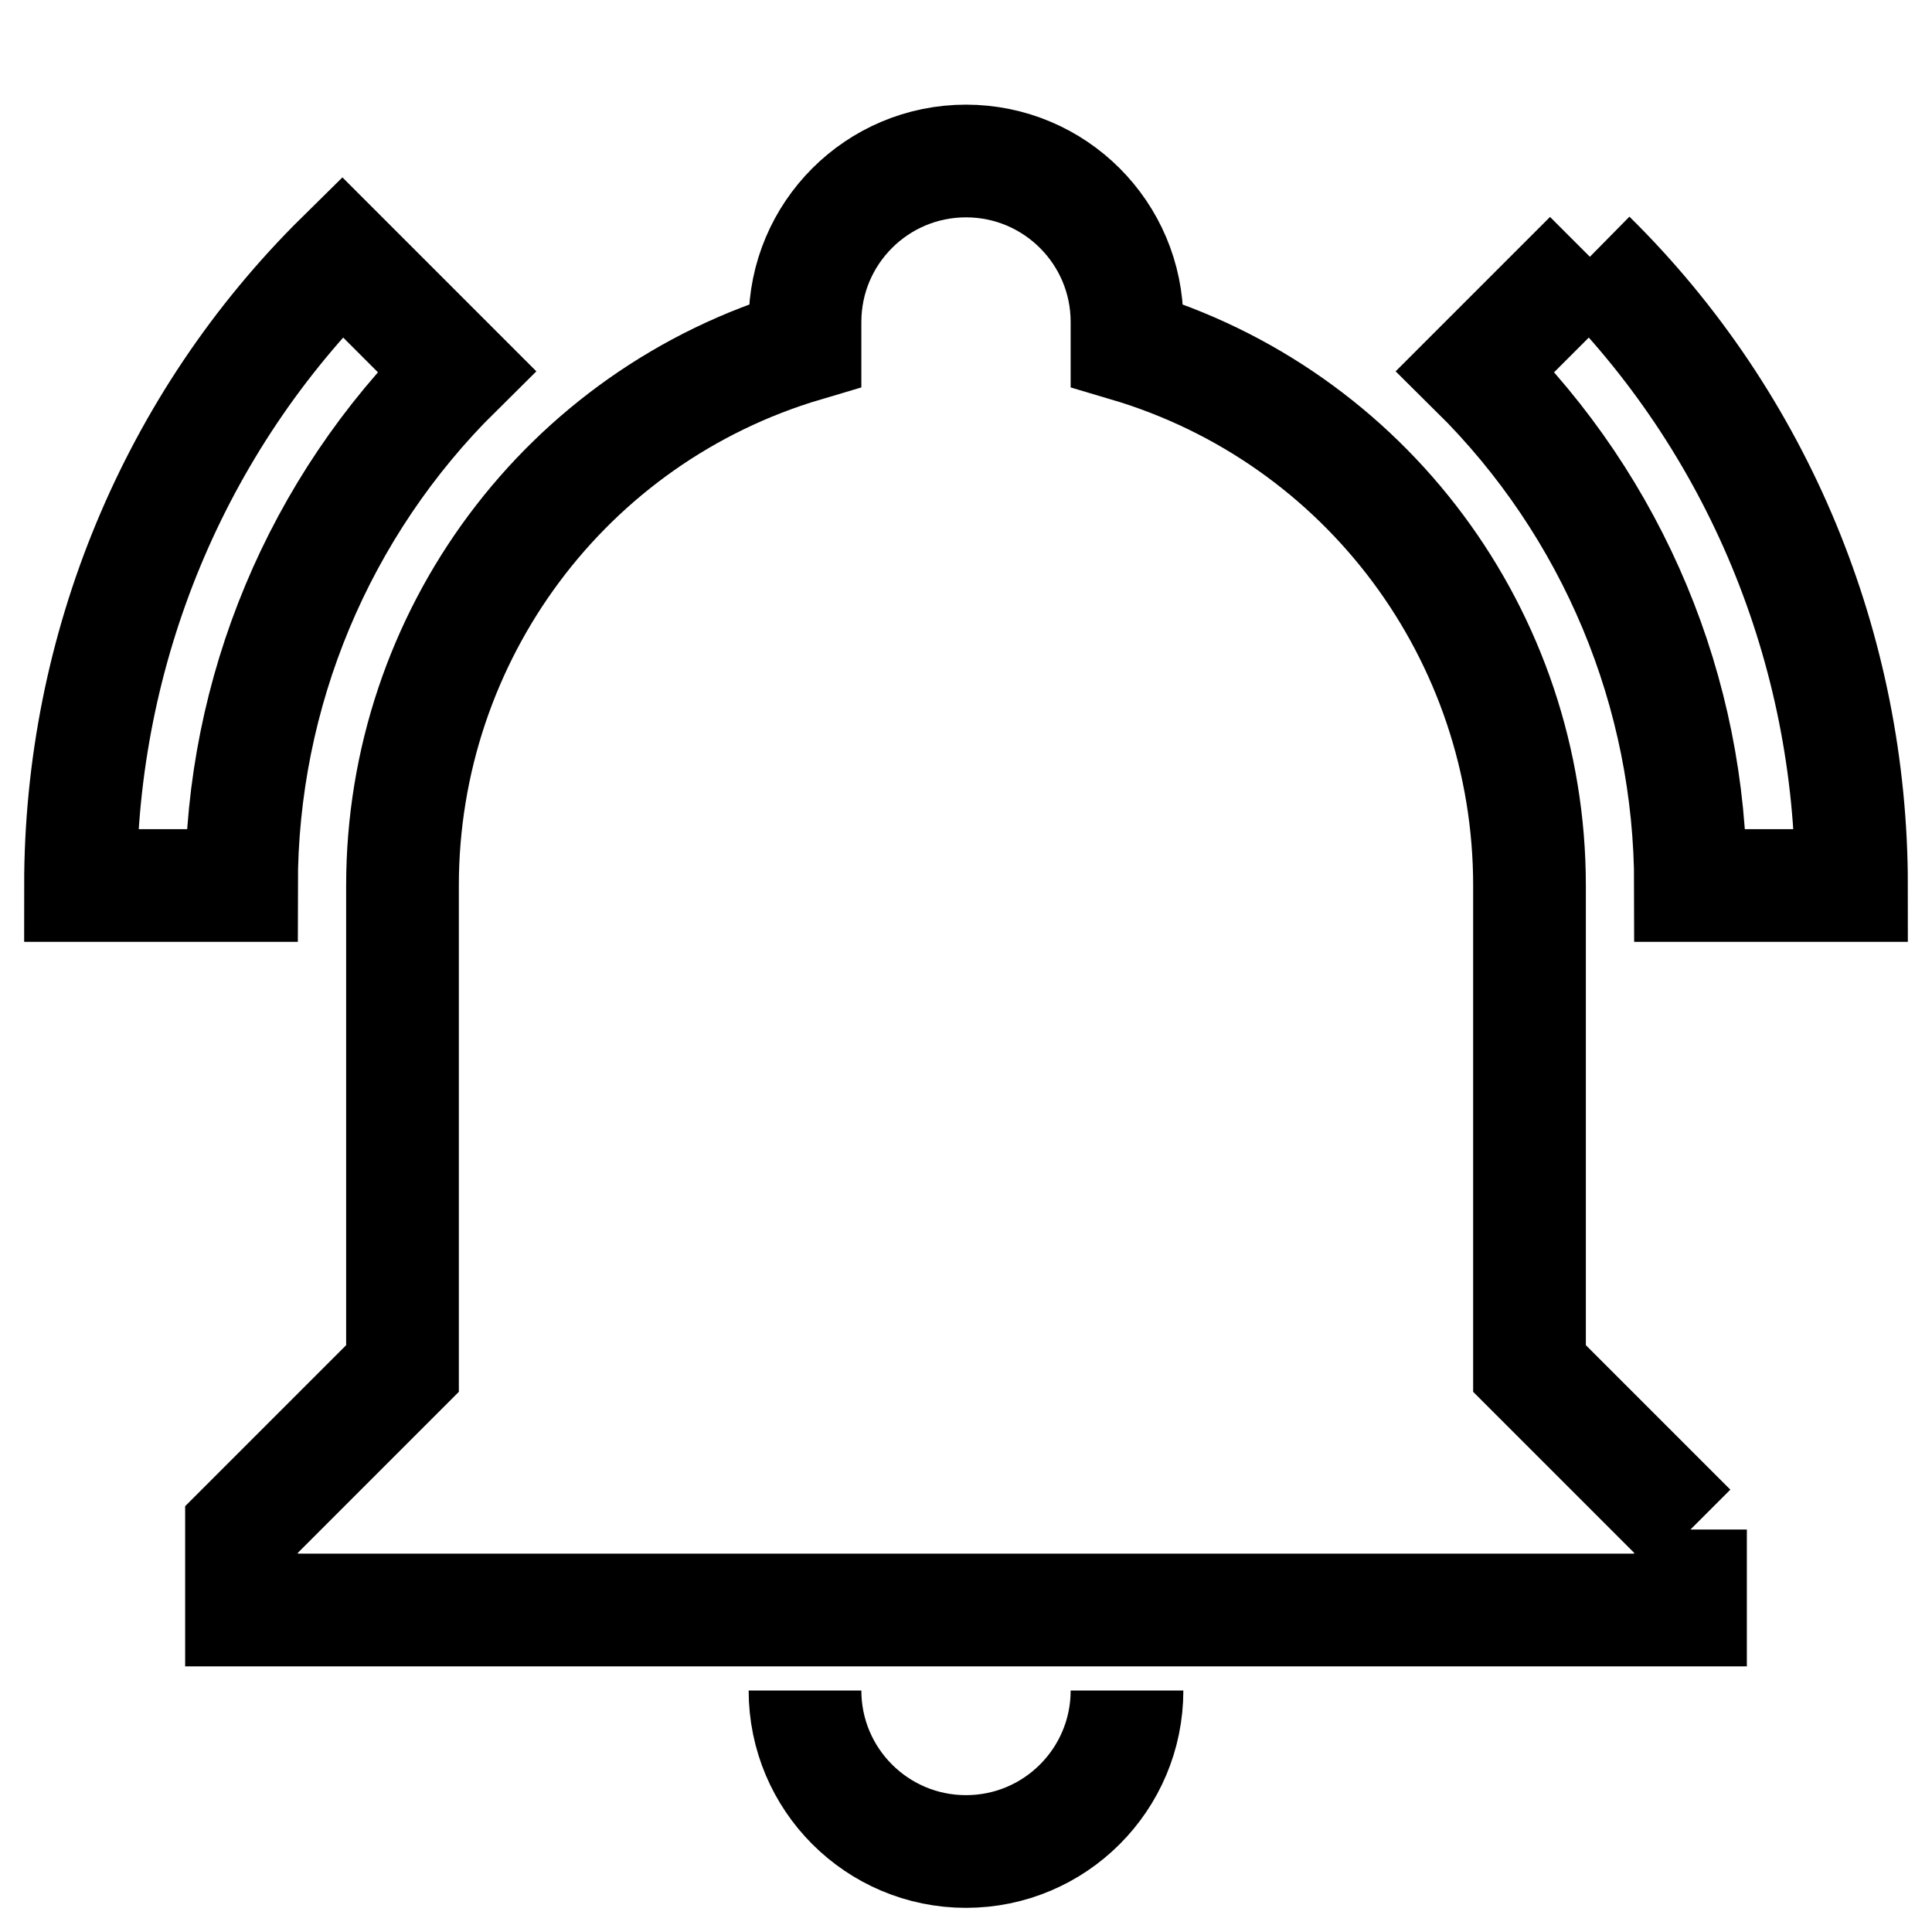
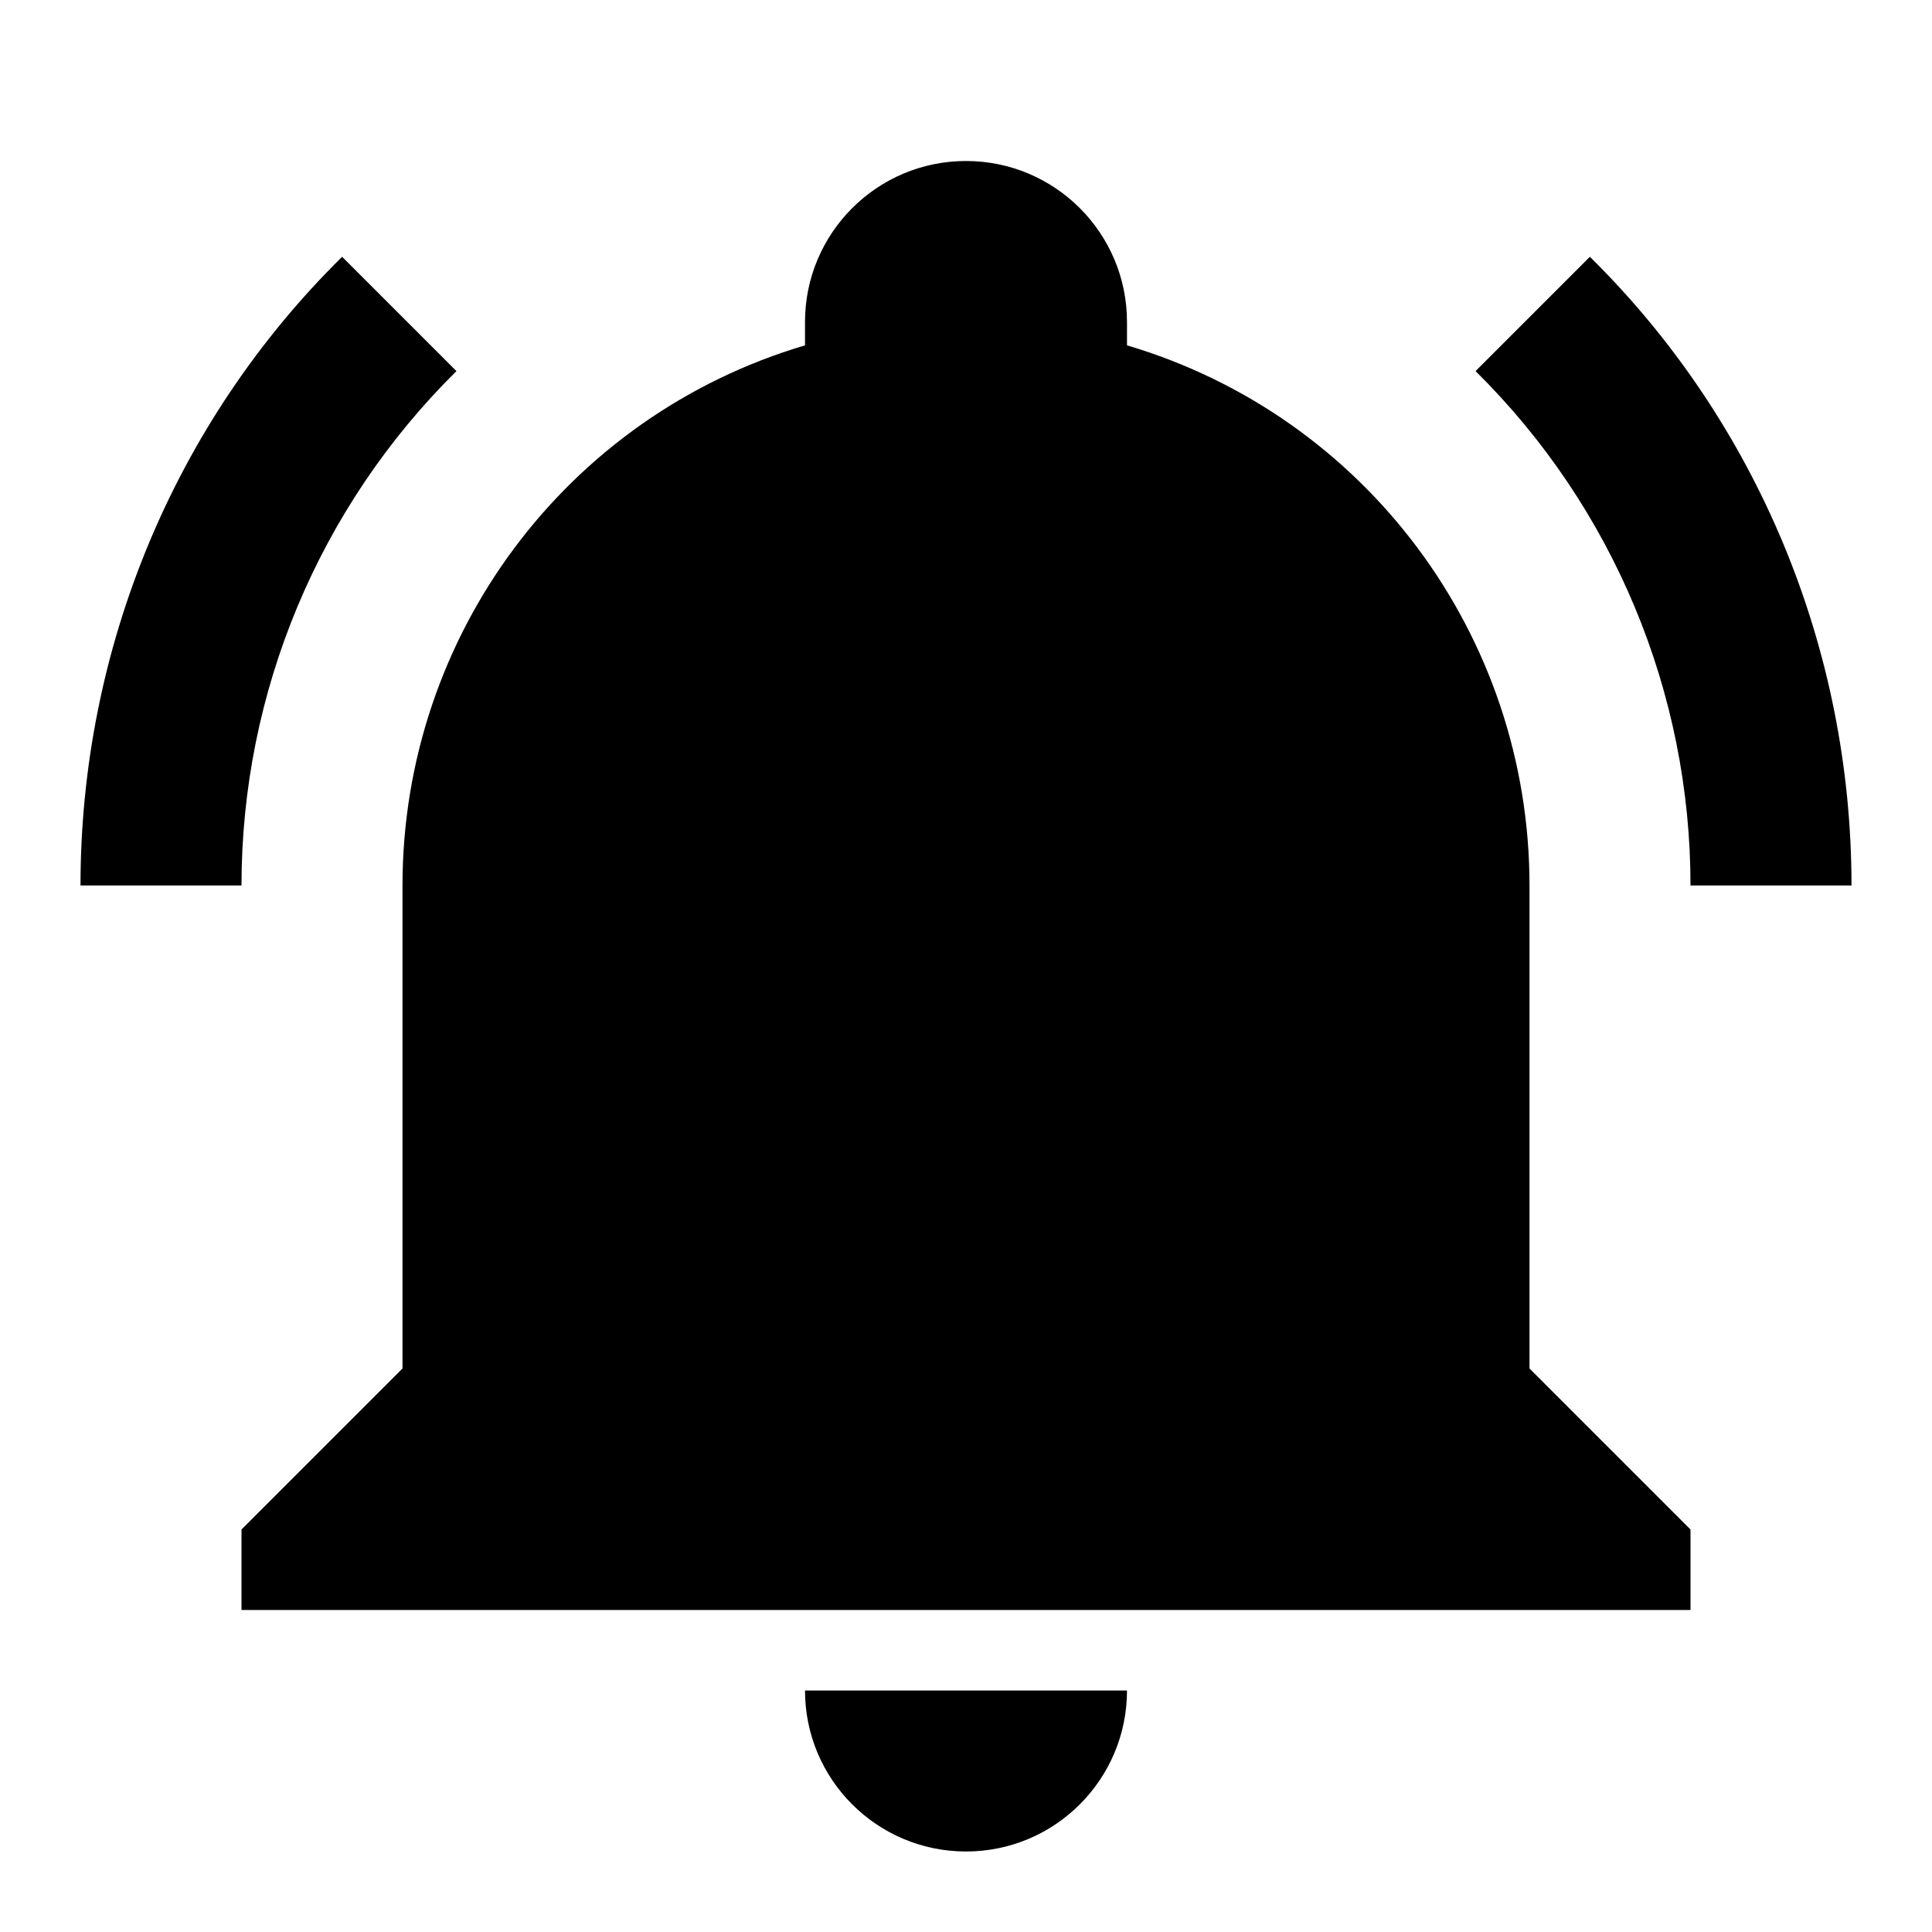
<svg xmlns="http://www.w3.org/2000/svg" viewBox="0 0 24 24">
-   <path d="M21,19V20H3V19L5,17V11C5,              7.9 7.03,5.17 10,4.29C10,              4.19 10,4.1 10,4A2,2 0 0,1 12,2A2,              2 0 0,1 14,4C14,4.1 14,4.19 14,              4.29C16.97,5.17 19,7.9 19,              11V17L21,19M14,21A2,2 0 0,1 12,23A2,              2 0 0,1 10,21M19.75,3.19L18.33,4.61C20.04,              6.3 21,8.6 21,11H23C23,8.07 21.84,5.25 19.75,3.19M1,              11H3C3,8.6 3.96,6.3 5.67,4.61L4.25,3.19C2.16,5.25 1,              8.07 1,11Z" stroke="black" stroke-width="1.4" fill="none" />
+   <path d="M21,19V20H3V19L5,17V11C5,              7.9 7.03,5.17 10,4.29C10,              4.19 10,4.1 10,4A2,2 0 0,1 12,2A2,              2 0 0,1 14,4C14,4.1 14,4.19 14,              4.29C16.97,5.17 19,7.9 19,              11V17L21,19M14,21A2,2 0 0,1 12,23A2,              2 0 0,1 10,21M19.75,3.19L18.33,4.61C20.04,              6.3 21,8.6 21,11H23C23,8.07 21.84,5.25 19.75,3.19M1,              11H3C3,8.6 3.96,6.3 5.67,4.61L4.25,3.19C2.16,5.25 1,              8.07 1,11Z" fill="black" />
</svg>
